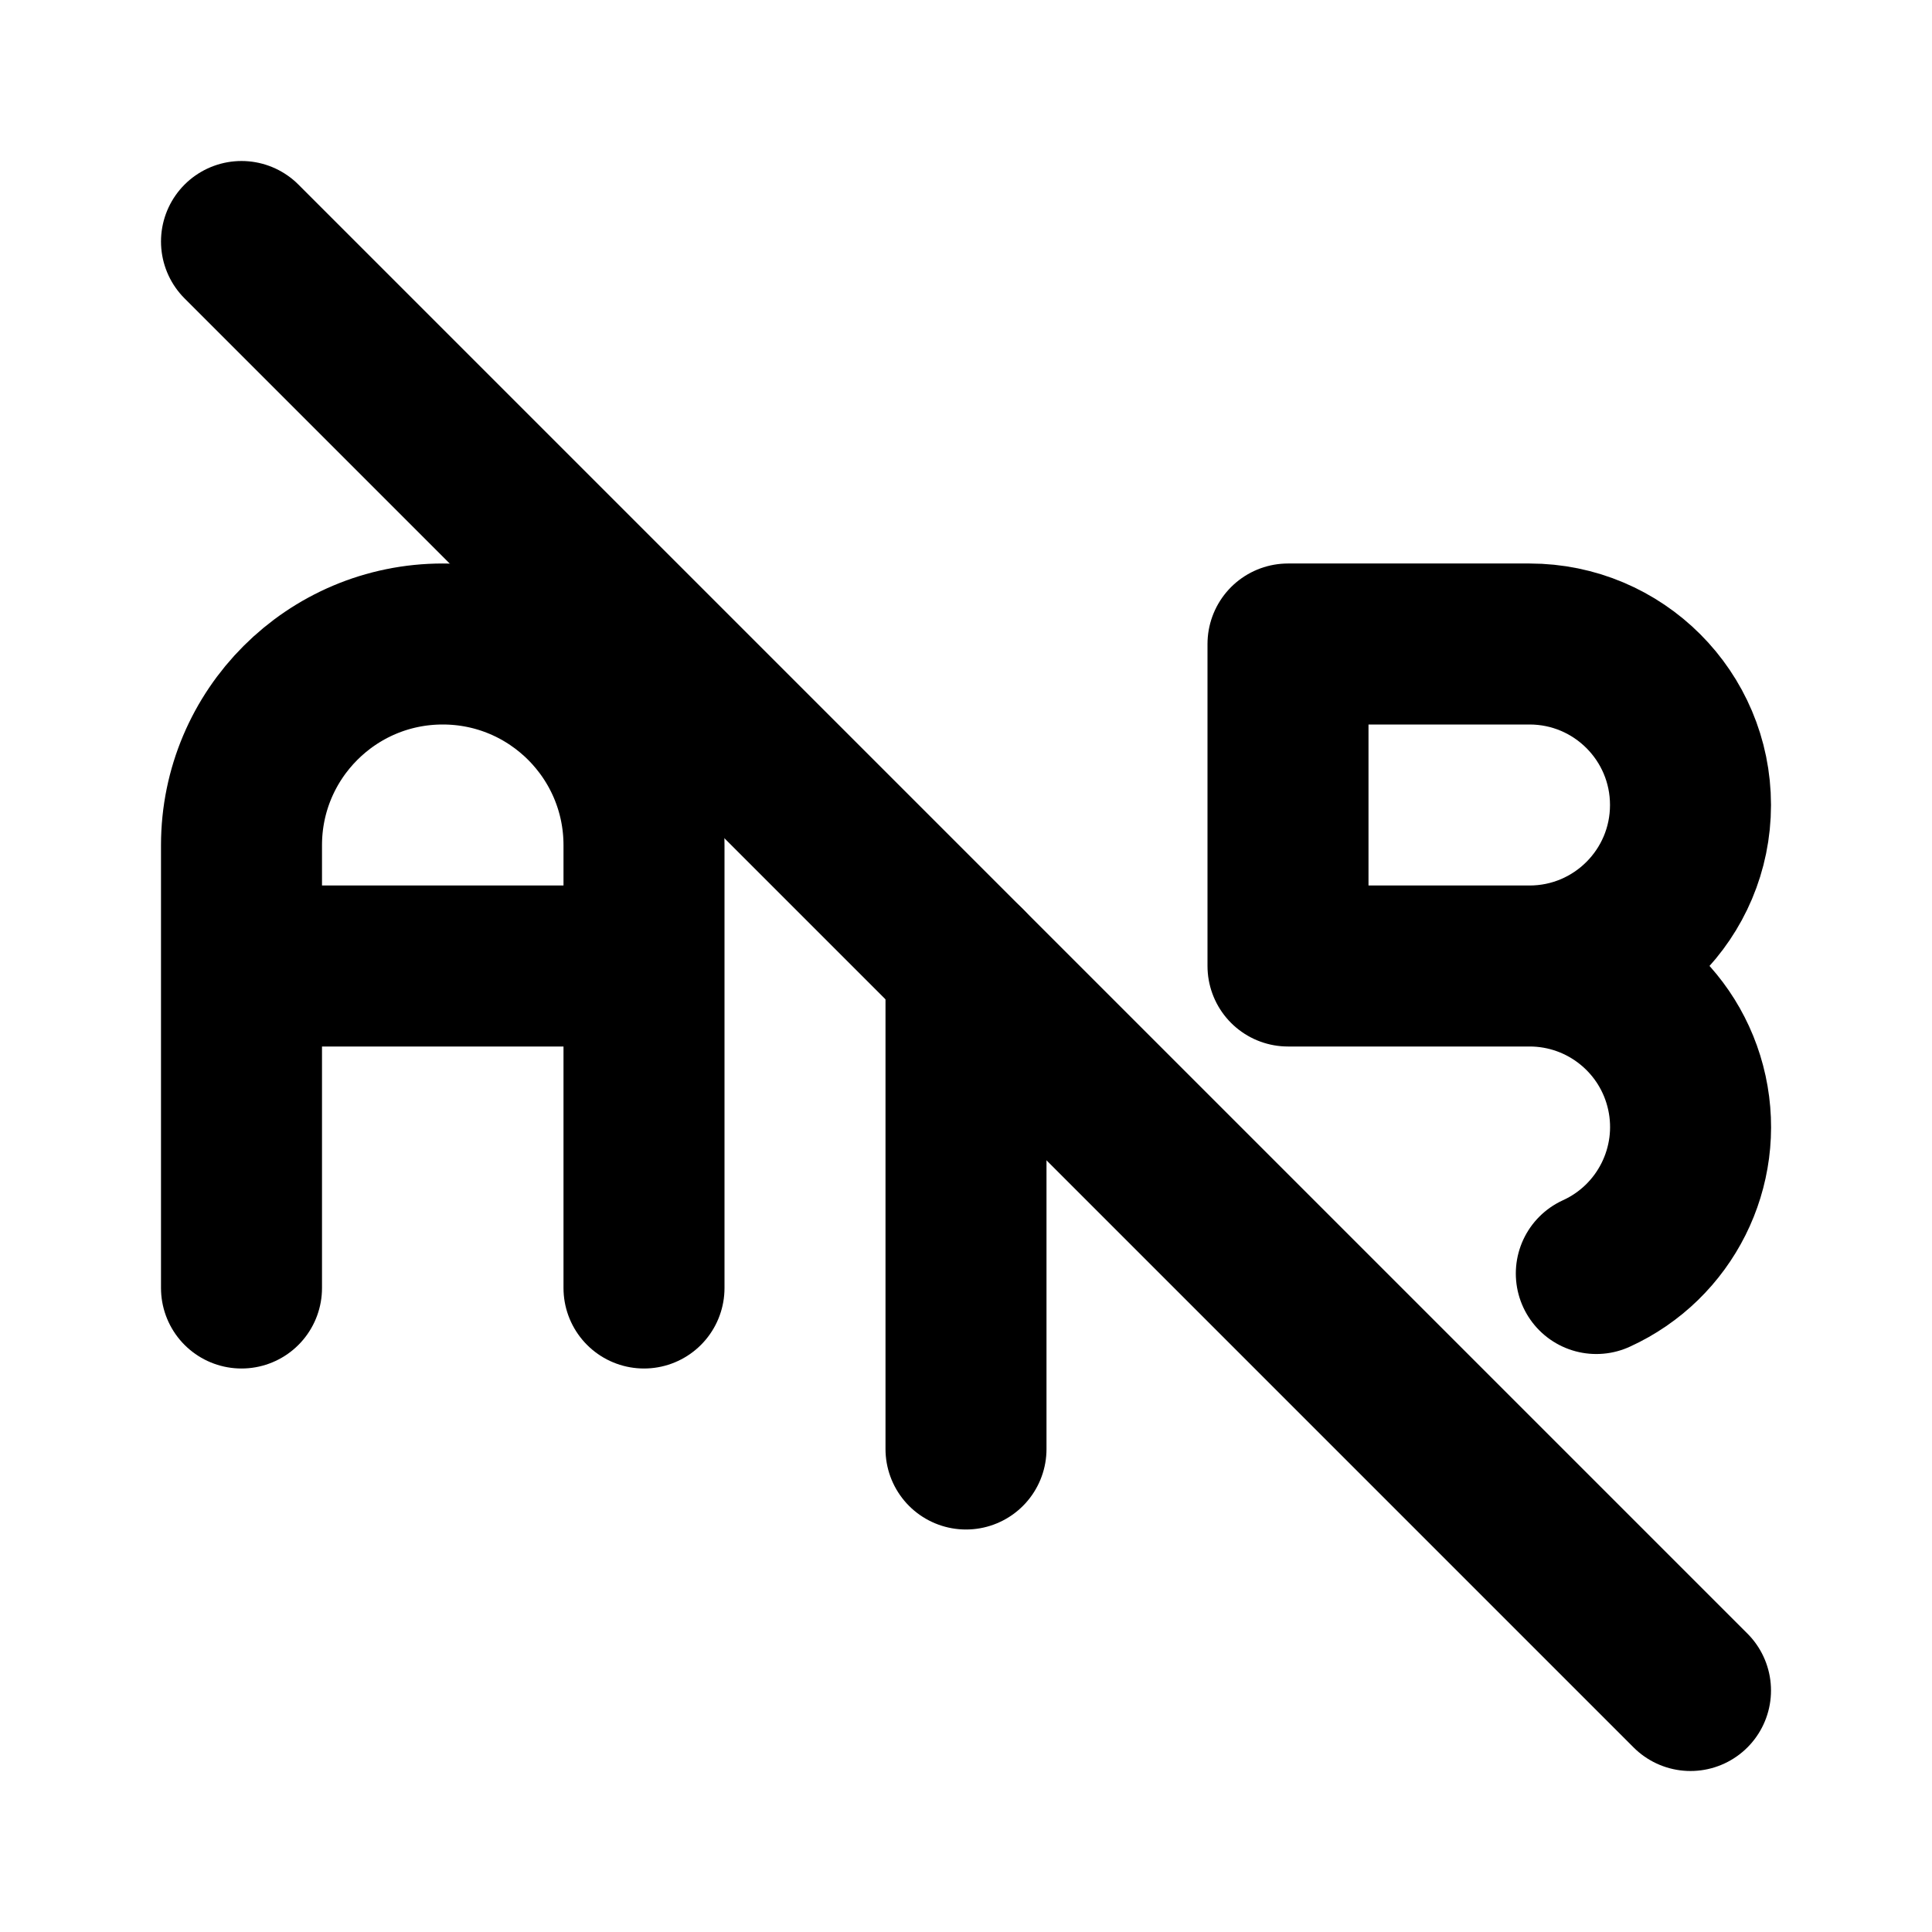
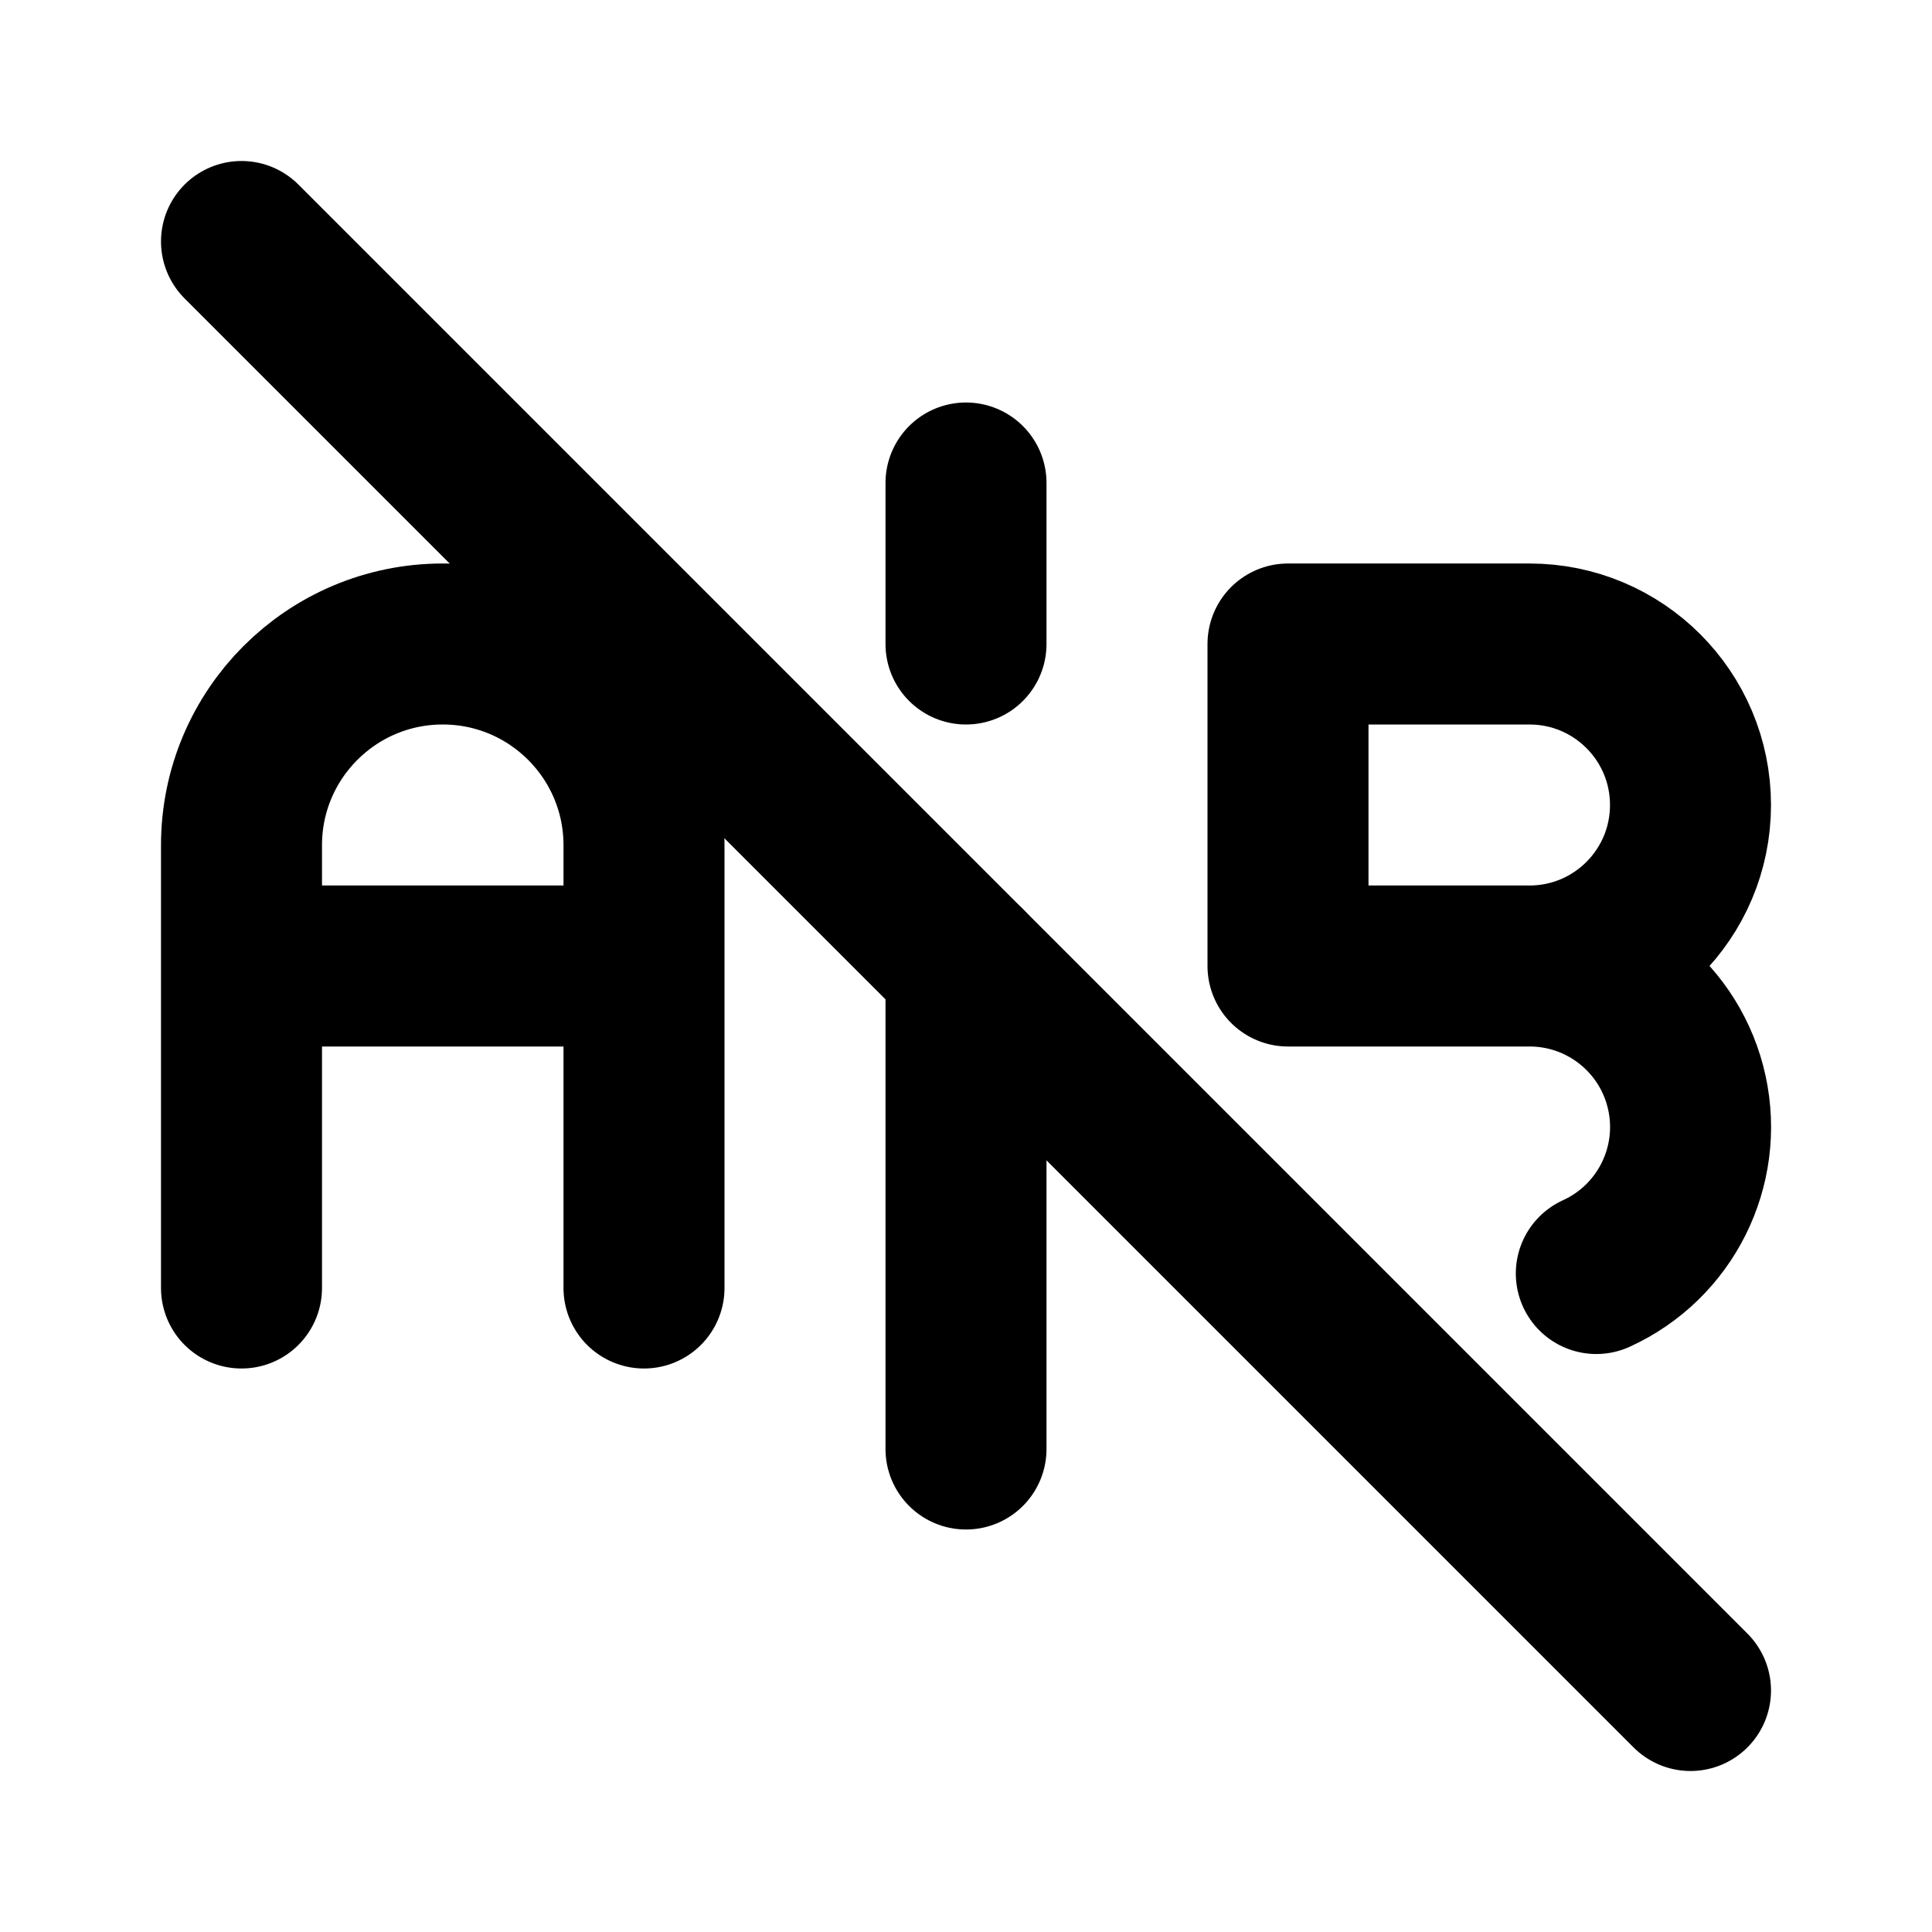
<svg xmlns="http://www.w3.org/2000/svg" class="icon icon-tabler icon-tabler-a-b-off" width="24" height="24" viewBox="0 0 24 24" stroke-width="2" stroke="currentColor" fill="none" stroke-linecap="round" stroke-linejoin="round">
  <path stroke="none" d="M0 0h24v24H0z" fill="none" />
  <path d="M3 16v-5.5a2.5 2.5 0 0 1 5 0v5.5m0 -4h-5" />
  <path d="M12 12v6" />
+   <path d="M12 6v2" />
  <path d="M16 8h3a2 2 0 1 1 0 4h-3m3 0a2 2 0 0 1 .83 3.82m-3.83 -3.82v-4" />
  <path d="M3 3l18 18" />
</svg>
